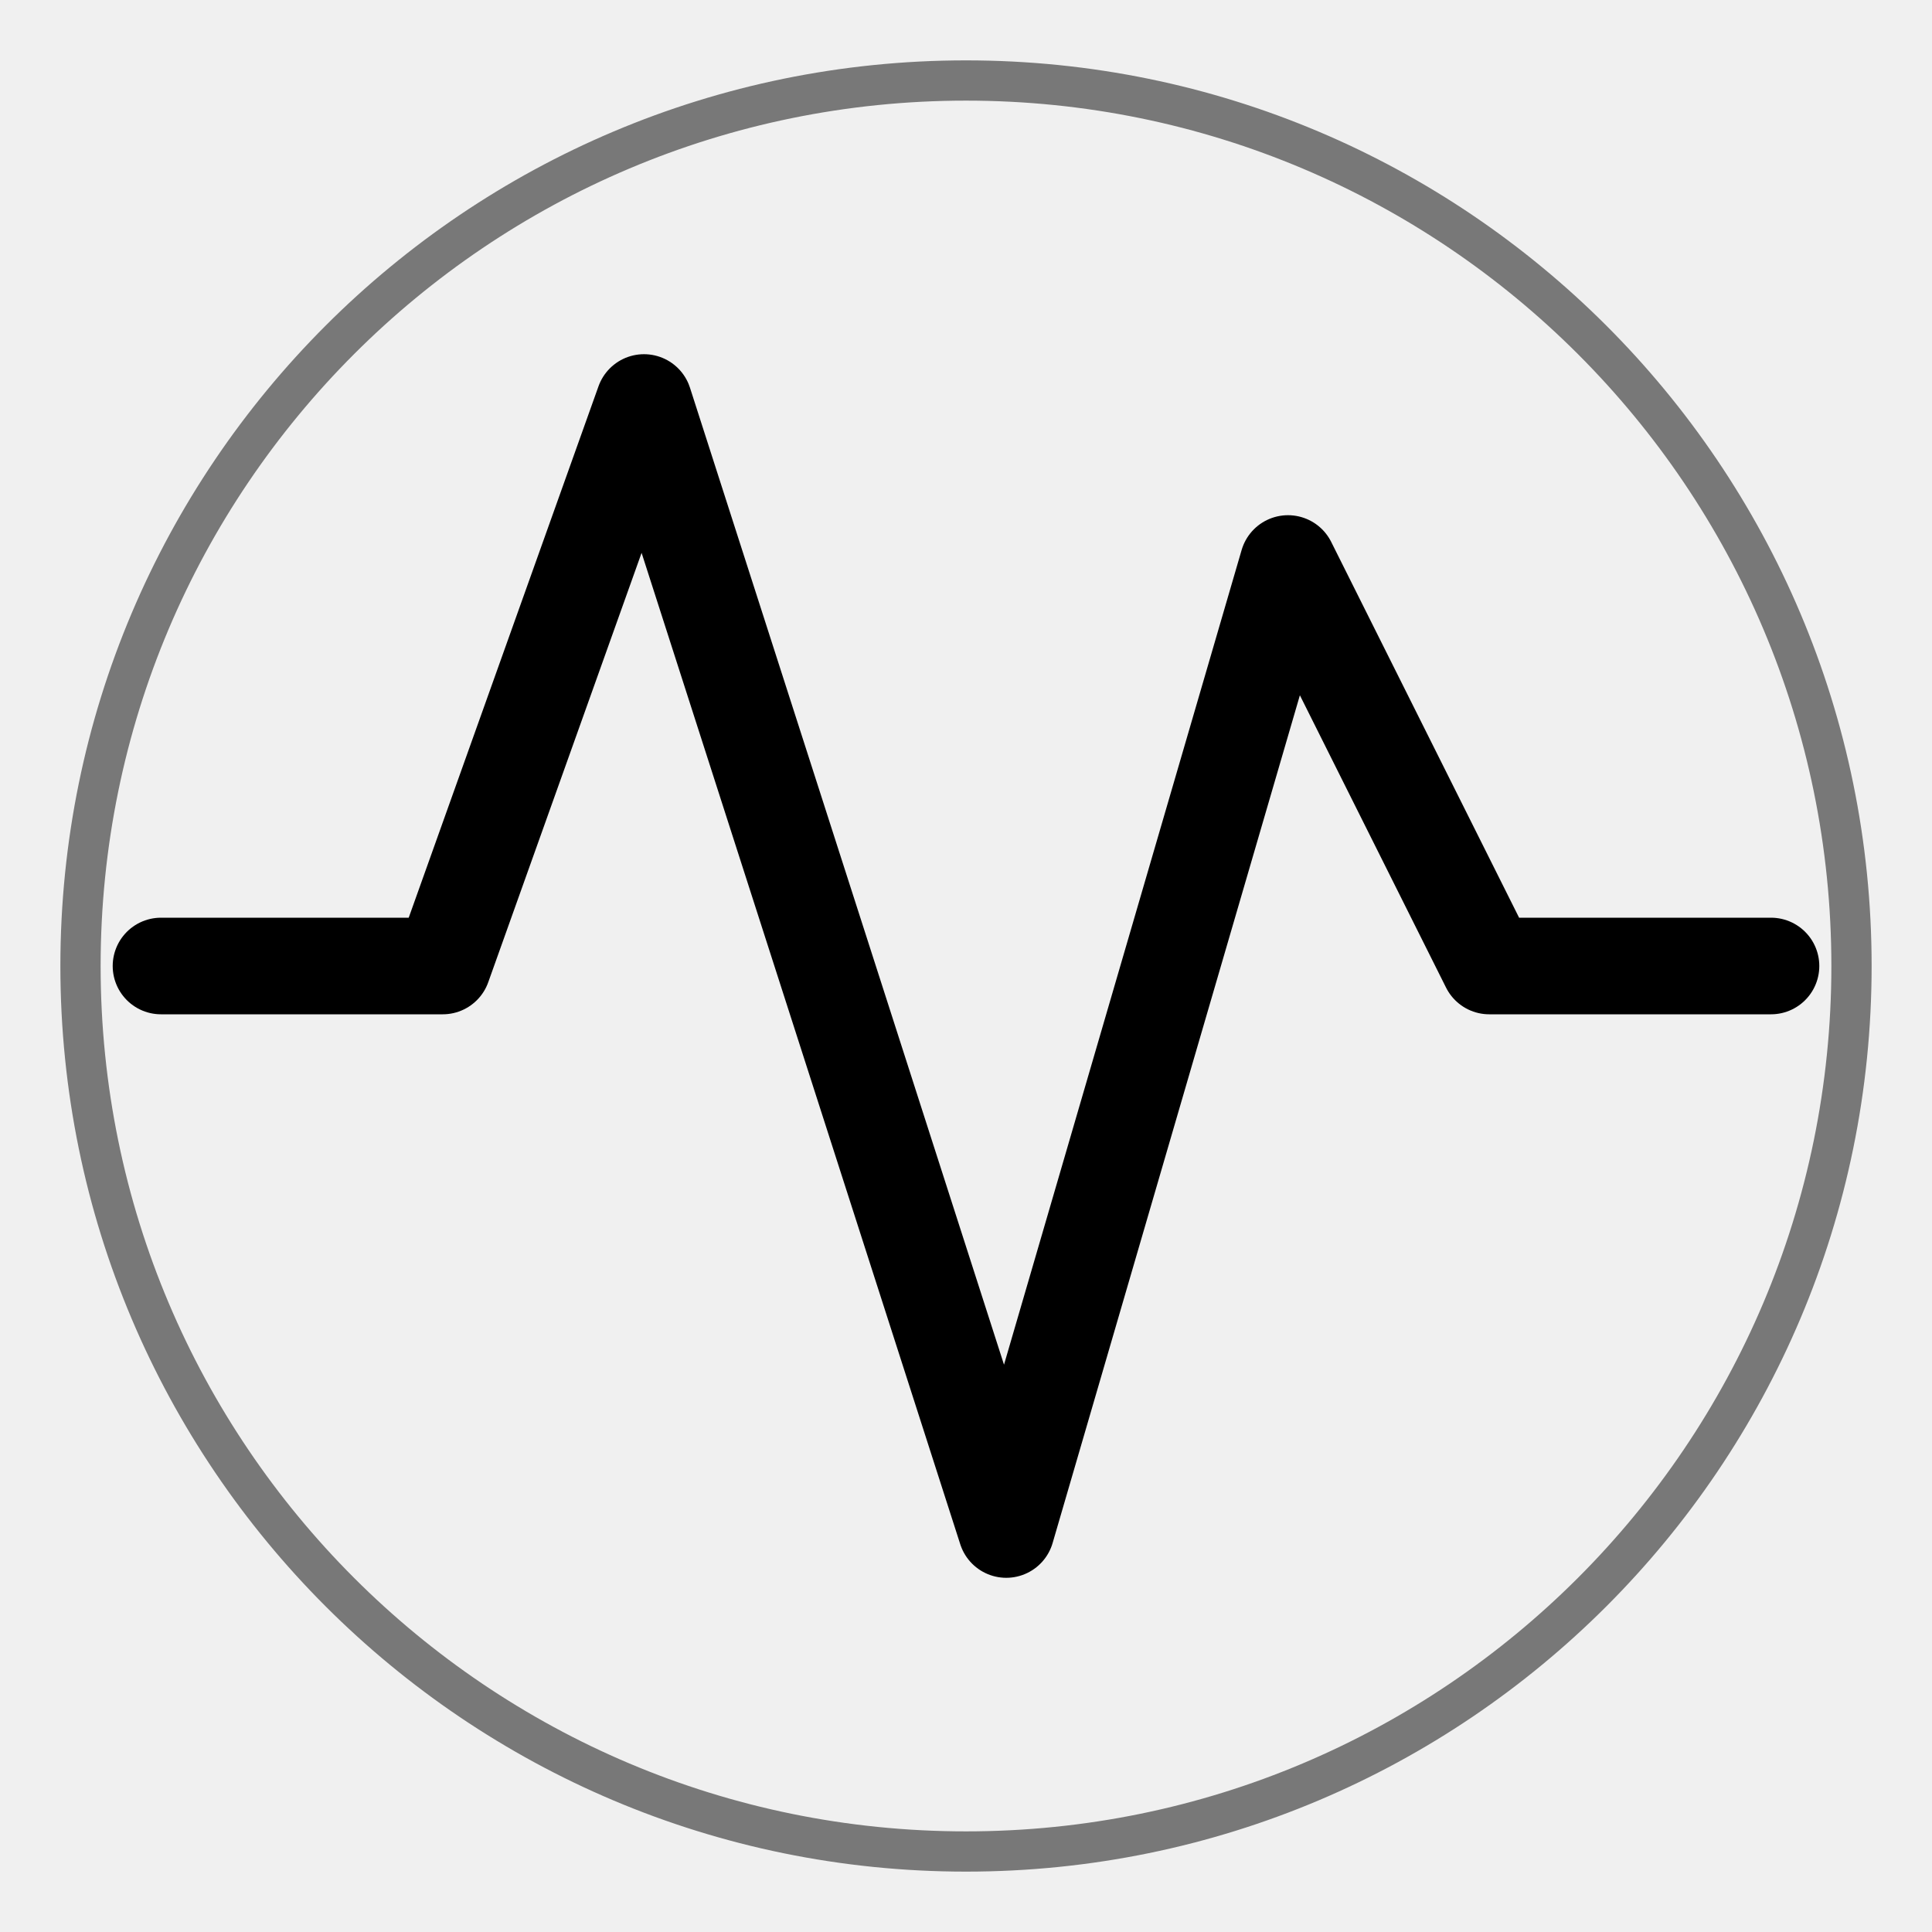
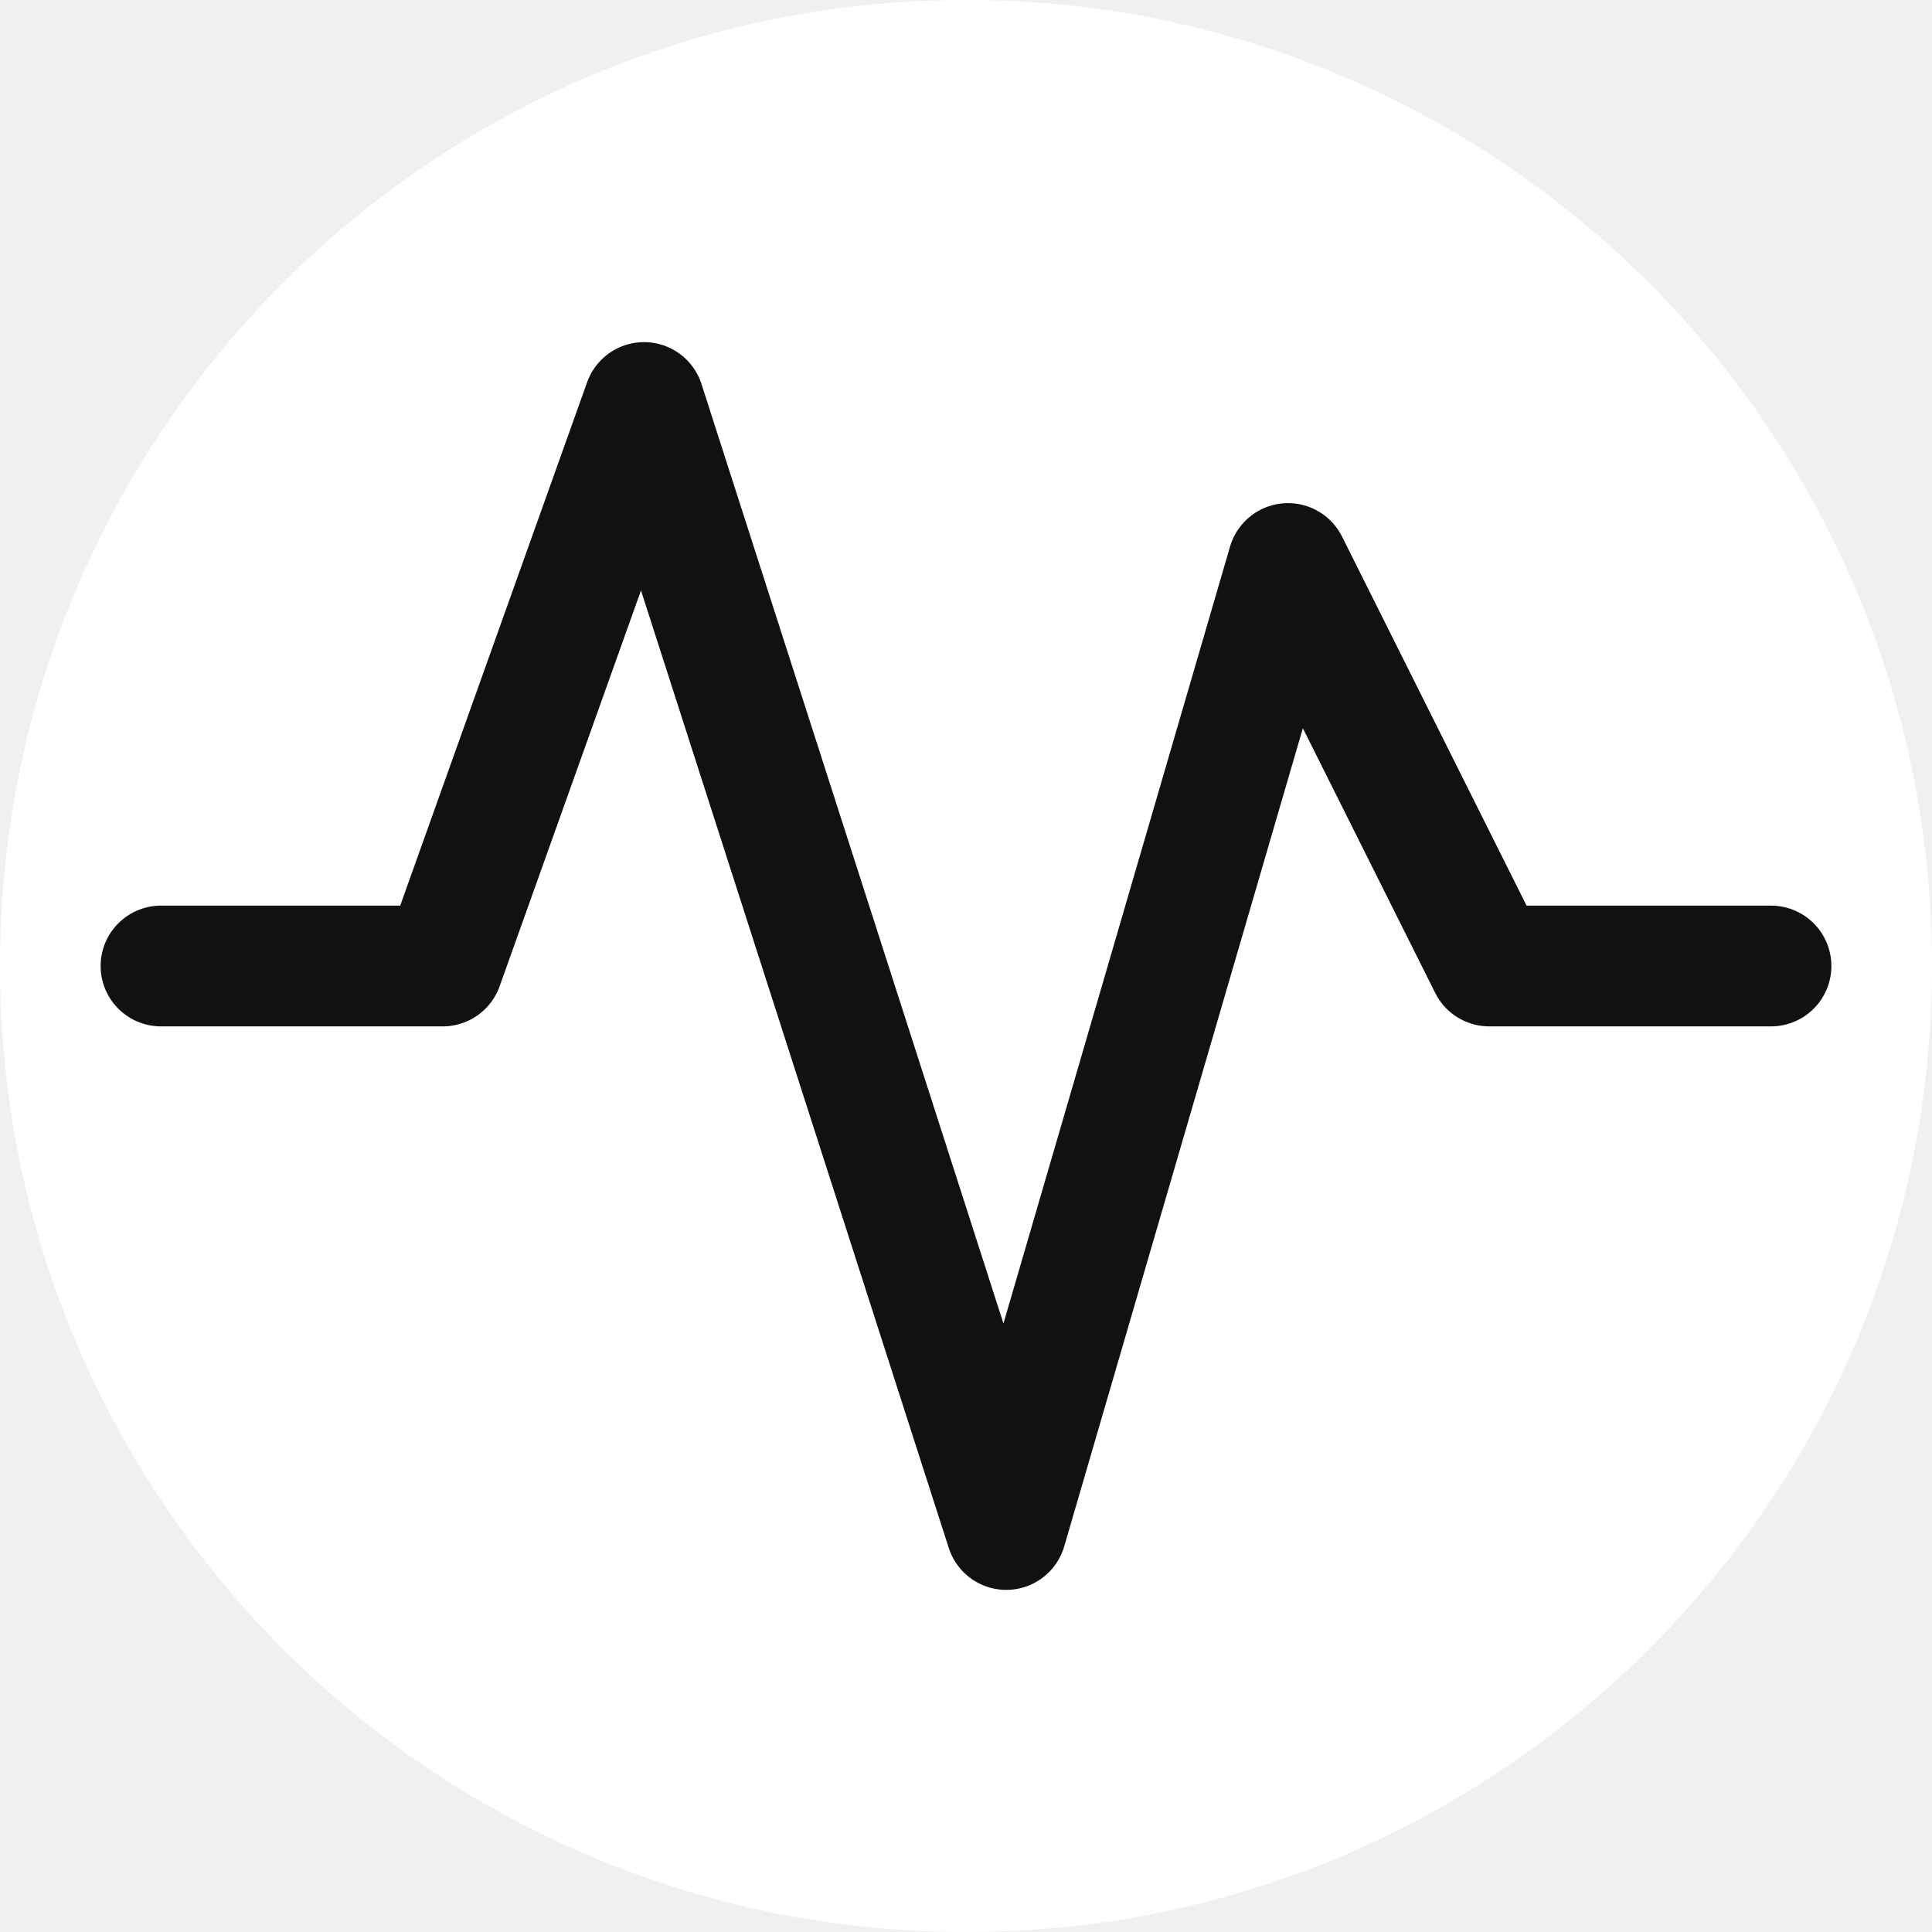
<svg xmlns="http://www.w3.org/2000/svg" width="64" height="64" viewBox="0 0 24 24" fill="none">
-   <defs>
-     <linearGradient id="aurora-gradient" x1="0%" y1="0%" x2="100%" y2="100%">
-       <stop offset="0%" stopColor="#FF0000" />
-       <stop offset="50%" stopColor="#FF00E6" />
-       <stop offset="100%" stopColor="#00C9FF" />
-     </linearGradient>
-   </defs>
-   <path d="M2 12h3.5l2.5-7 4.5 14 3.5-12 2.5 5h3.5" stroke="url(#aurora-gradient)" stroke-width="1.2" stroke-linecap="round" stroke-linejoin="round" />
-   <circle cx="12" cy="12" r="11" stroke="url(#aurora-gradient)" stroke-width="0.5" stroke-opacity="0.5" />
+   <circle cx="12" cy="12" r="12" fill="#FFFFFF" />
+   <path d="M2 12h3.5l2.5-7 4.5 14 3.5-12 2.5 5h3.5" stroke="#111111" stroke-width="1.5" stroke-linecap="round" stroke-linejoin="round" />
</svg>
